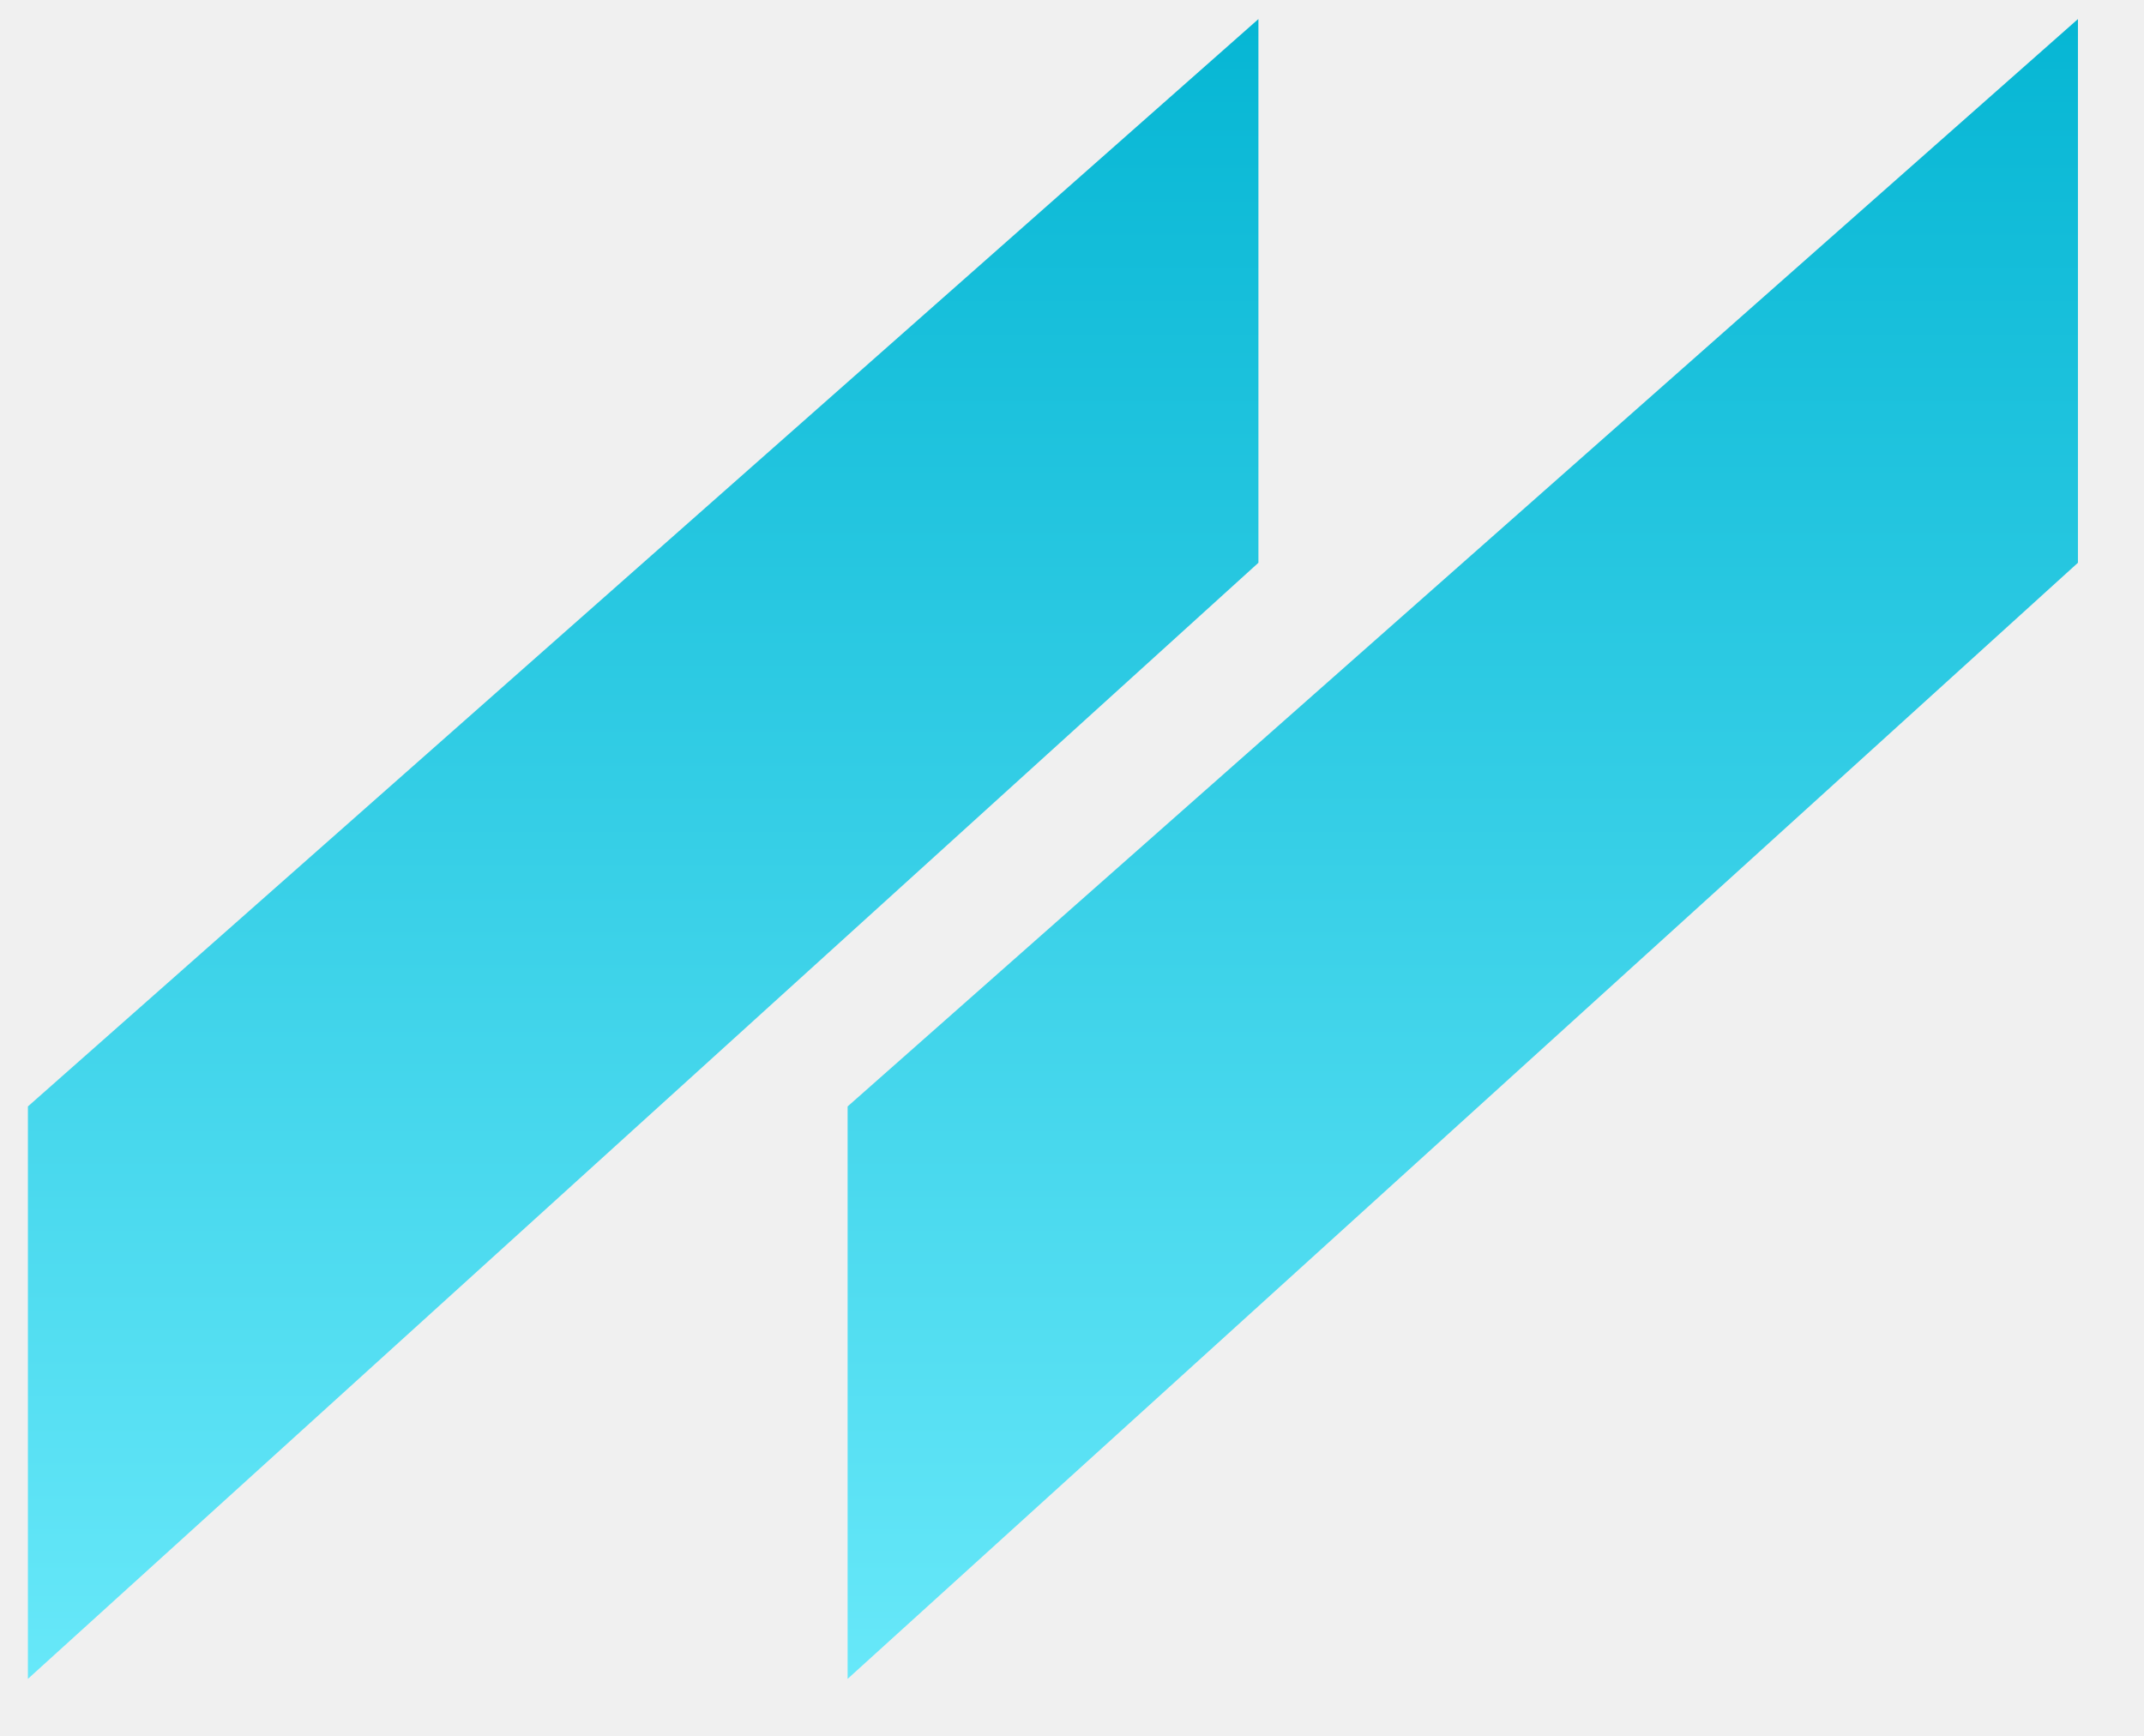
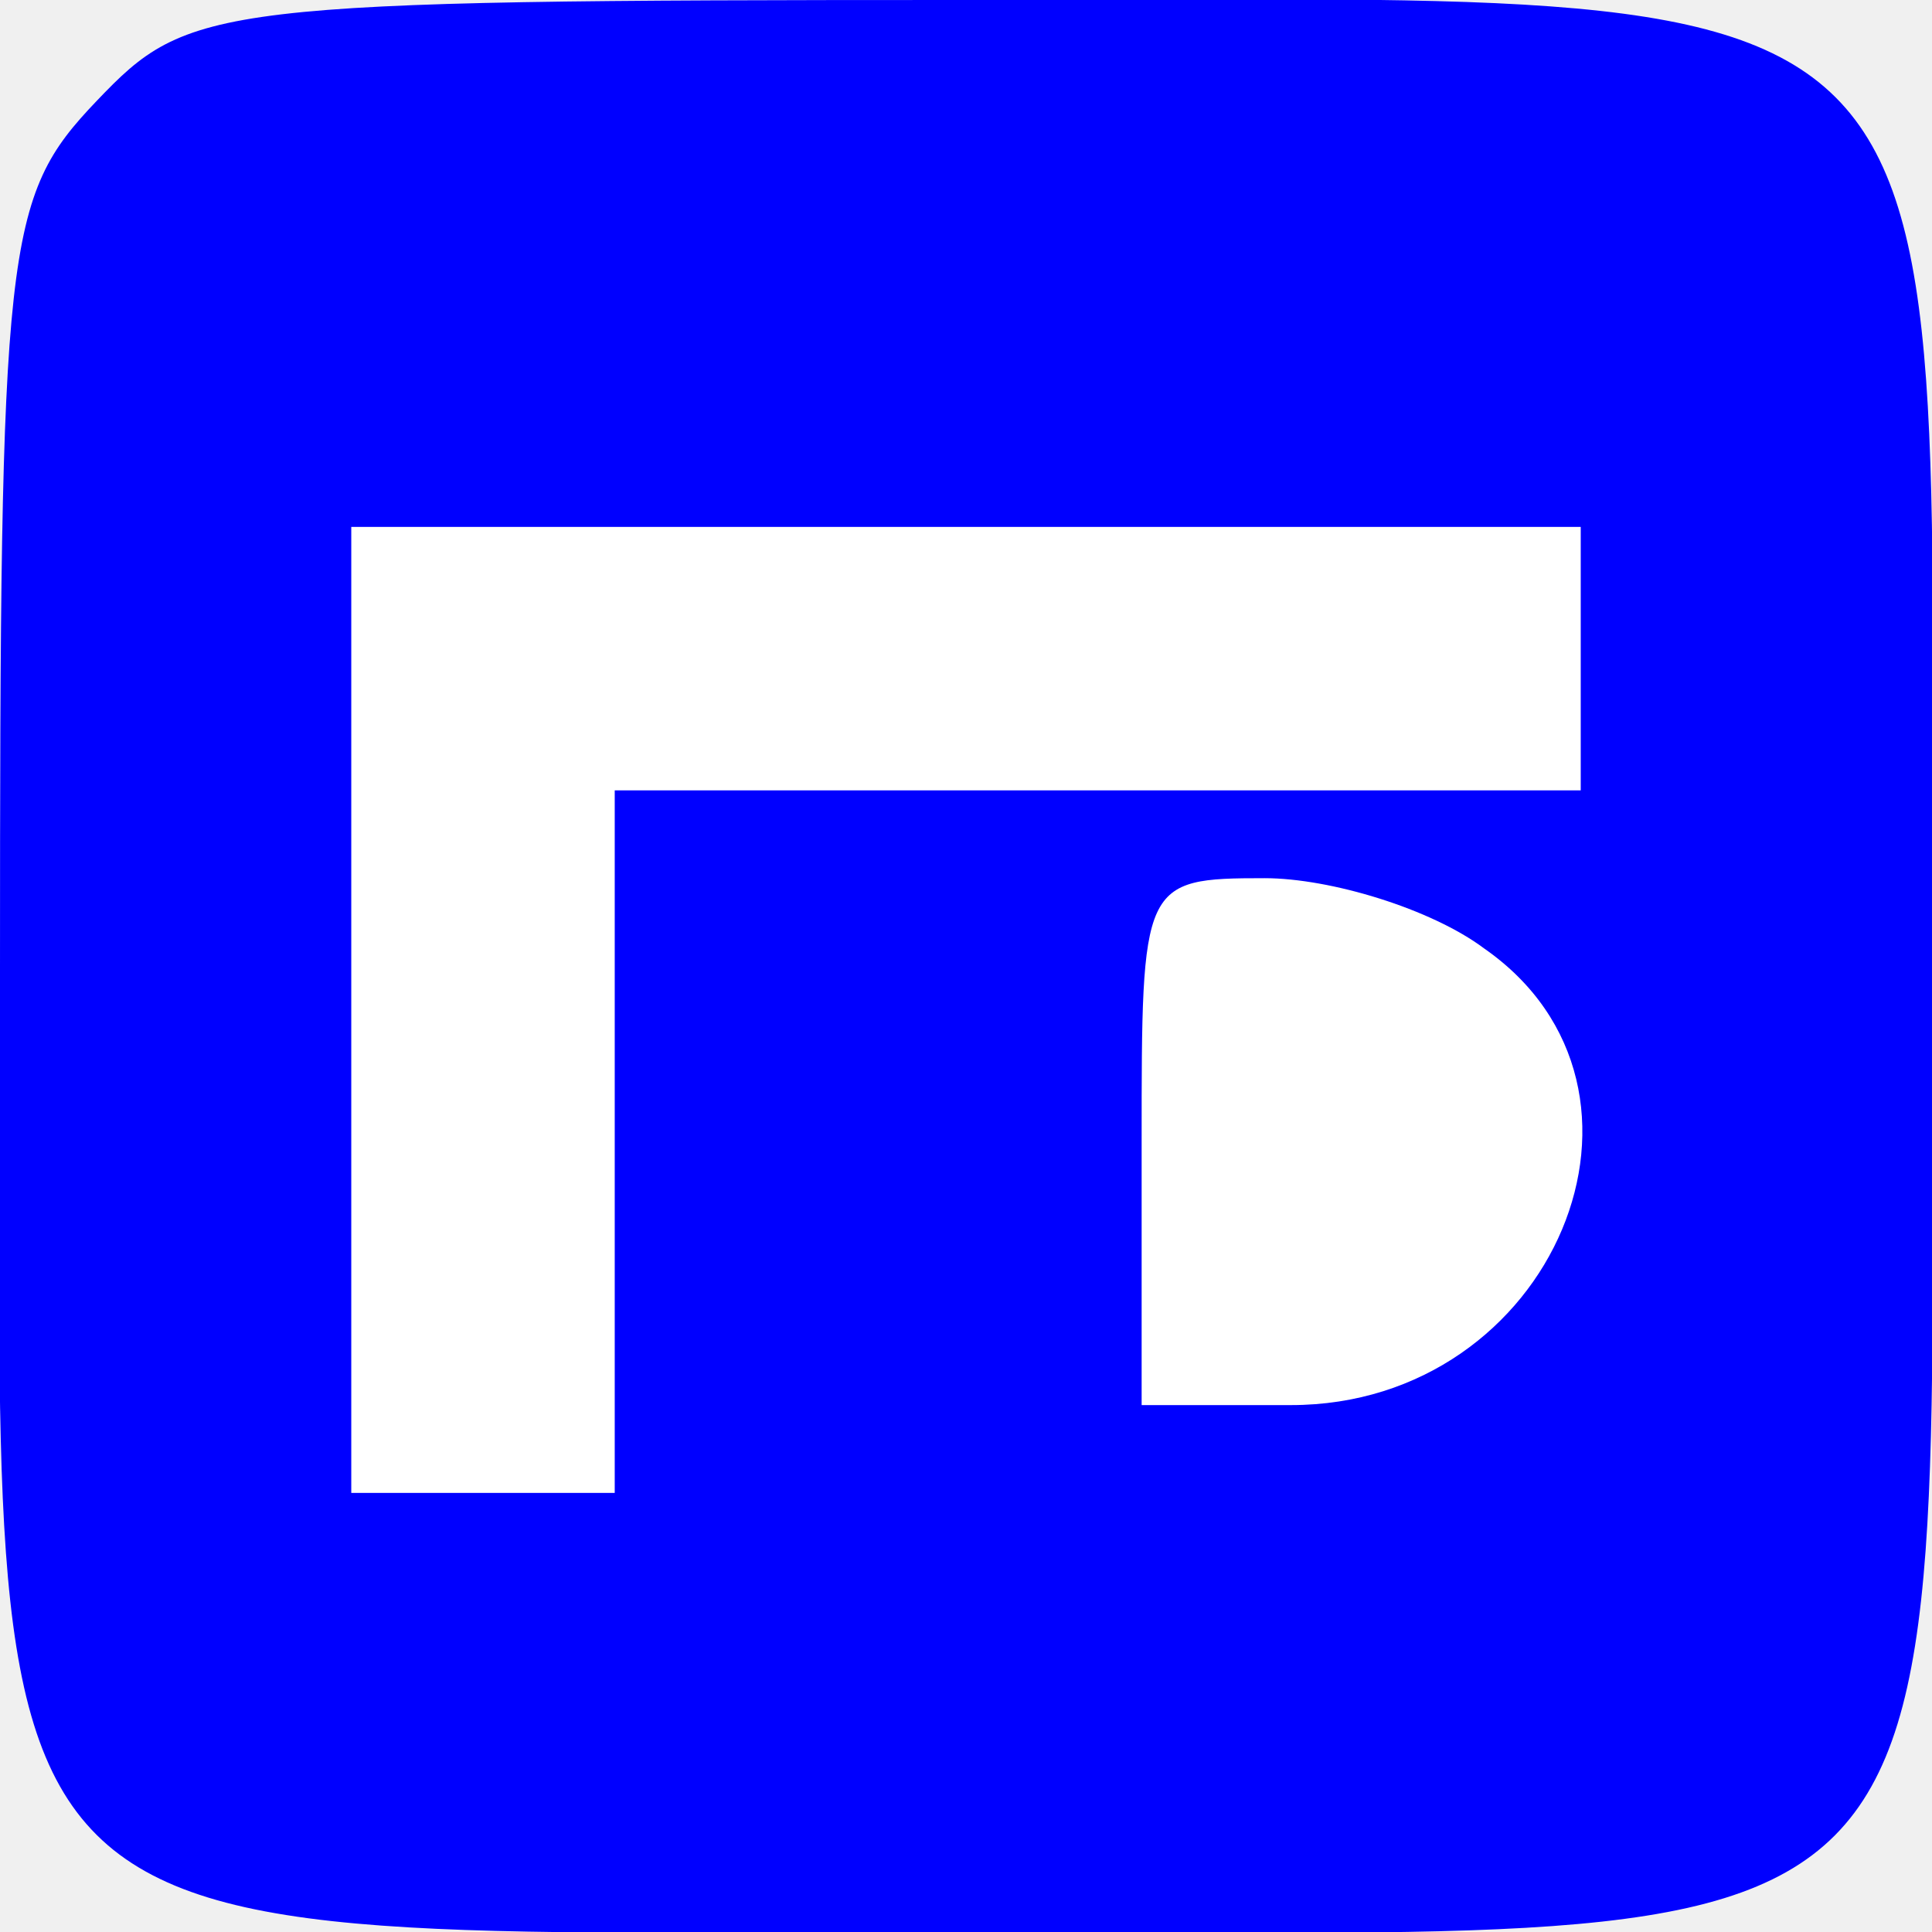
- <svg xmlns="http://www.w3.org/2000/svg" xmlns:xlink="http://www.w3.org/1999/xlink" version="1.1" preserveAspectRatio="xMidYMid meet" viewBox="344.564 330.278 111.737 91.218" width="53.87" height="43.61">
-   <defs>
-     <path d="M453.3 331.28L453.3 359.85L388.64 418.5L388.64 388.42L453.3 331.28Z" id="aFZf6T5ED" />
-     <linearGradient id="gradientb2ThqnP5Op" gradientUnits="userSpaceOnUse" x1="420.97" y1="331.28" x2="420.97" y2="418.5">
-       <stop style="stop-color: #06b6d4;stop-opacity: 1" offset="0%" />
-       <stop style="stop-color: #67e8f9;stop-opacity: 1" offset="100%" />
-     </linearGradient>
-     <path d="M410.23 331.28L410.23 359.85L345.56 418.5L345.56 388.42L410.23 331.28Z" id="a9fehgwfM" />
-     <linearGradient id="gradientk1wNV9Ostb" gradientUnits="userSpaceOnUse" x1="377.89" y1="331.28" x2="377.89" y2="418.5">
-       <stop style="stop-color: #06b6d4;stop-opacity: 1" offset="0%" />
-       <stop style="stop-color: #67e8f9;stop-opacity: 1" offset="100%" />
-     </linearGradient>
-   </defs>
-   <g>
-     <g>
-       <use xlink:href="#aFZf6T5ED" opacity="1" fill="url(#gradientb2ThqnP5Op)" />
-     </g>
-     <g>
-       <use xlink:href="#a9fehgwfM" opacity="1" fill="url(#gradientk1wNV9Ostb)" />
-     </g>
+ <svg xmlns="http://www.w3.org/2000/svg" version="1.0" width="44pt" height="44pt" viewBox="0 0 44 44" preserveAspectRatio="xMidYMid meet">
+   <g transform="translate(0,44) scale(0.1,-0.1)" fill="#0000FF" stroke="none">
+     <path d="M22 417 c-21 -22 -22 -32 -22 -198 0 -233 -15 -219 221 -219 233 0 219 -15 219 221 0 233 15 219 -221 219 -171 0 -176 -1 -197 -23z" />
+   </g>
+   <g transform="translate(0,44) scale(0.1,-0.1)" fill="#FFFFFF" stroke="none">
+     <path d="M360 290 l0 -30 -110 0 -110 0 0 -80 0 -80 -30 0 -30 0 0 110 0 110 140 0 140 0 0 -30z" />
+     <path d="M338 224 c46 -32 16 -104 -44 -104 l-34 0 0 60 c0 59 0 60 28 60 15 0 38 -7 50 -16z" />
+     <path d="M280 180 c0 -19 3 -21 12 -12 9 9 9 15 0 24 -9 9 -12 7 -12 -12z" />
  </g>
</svg>
